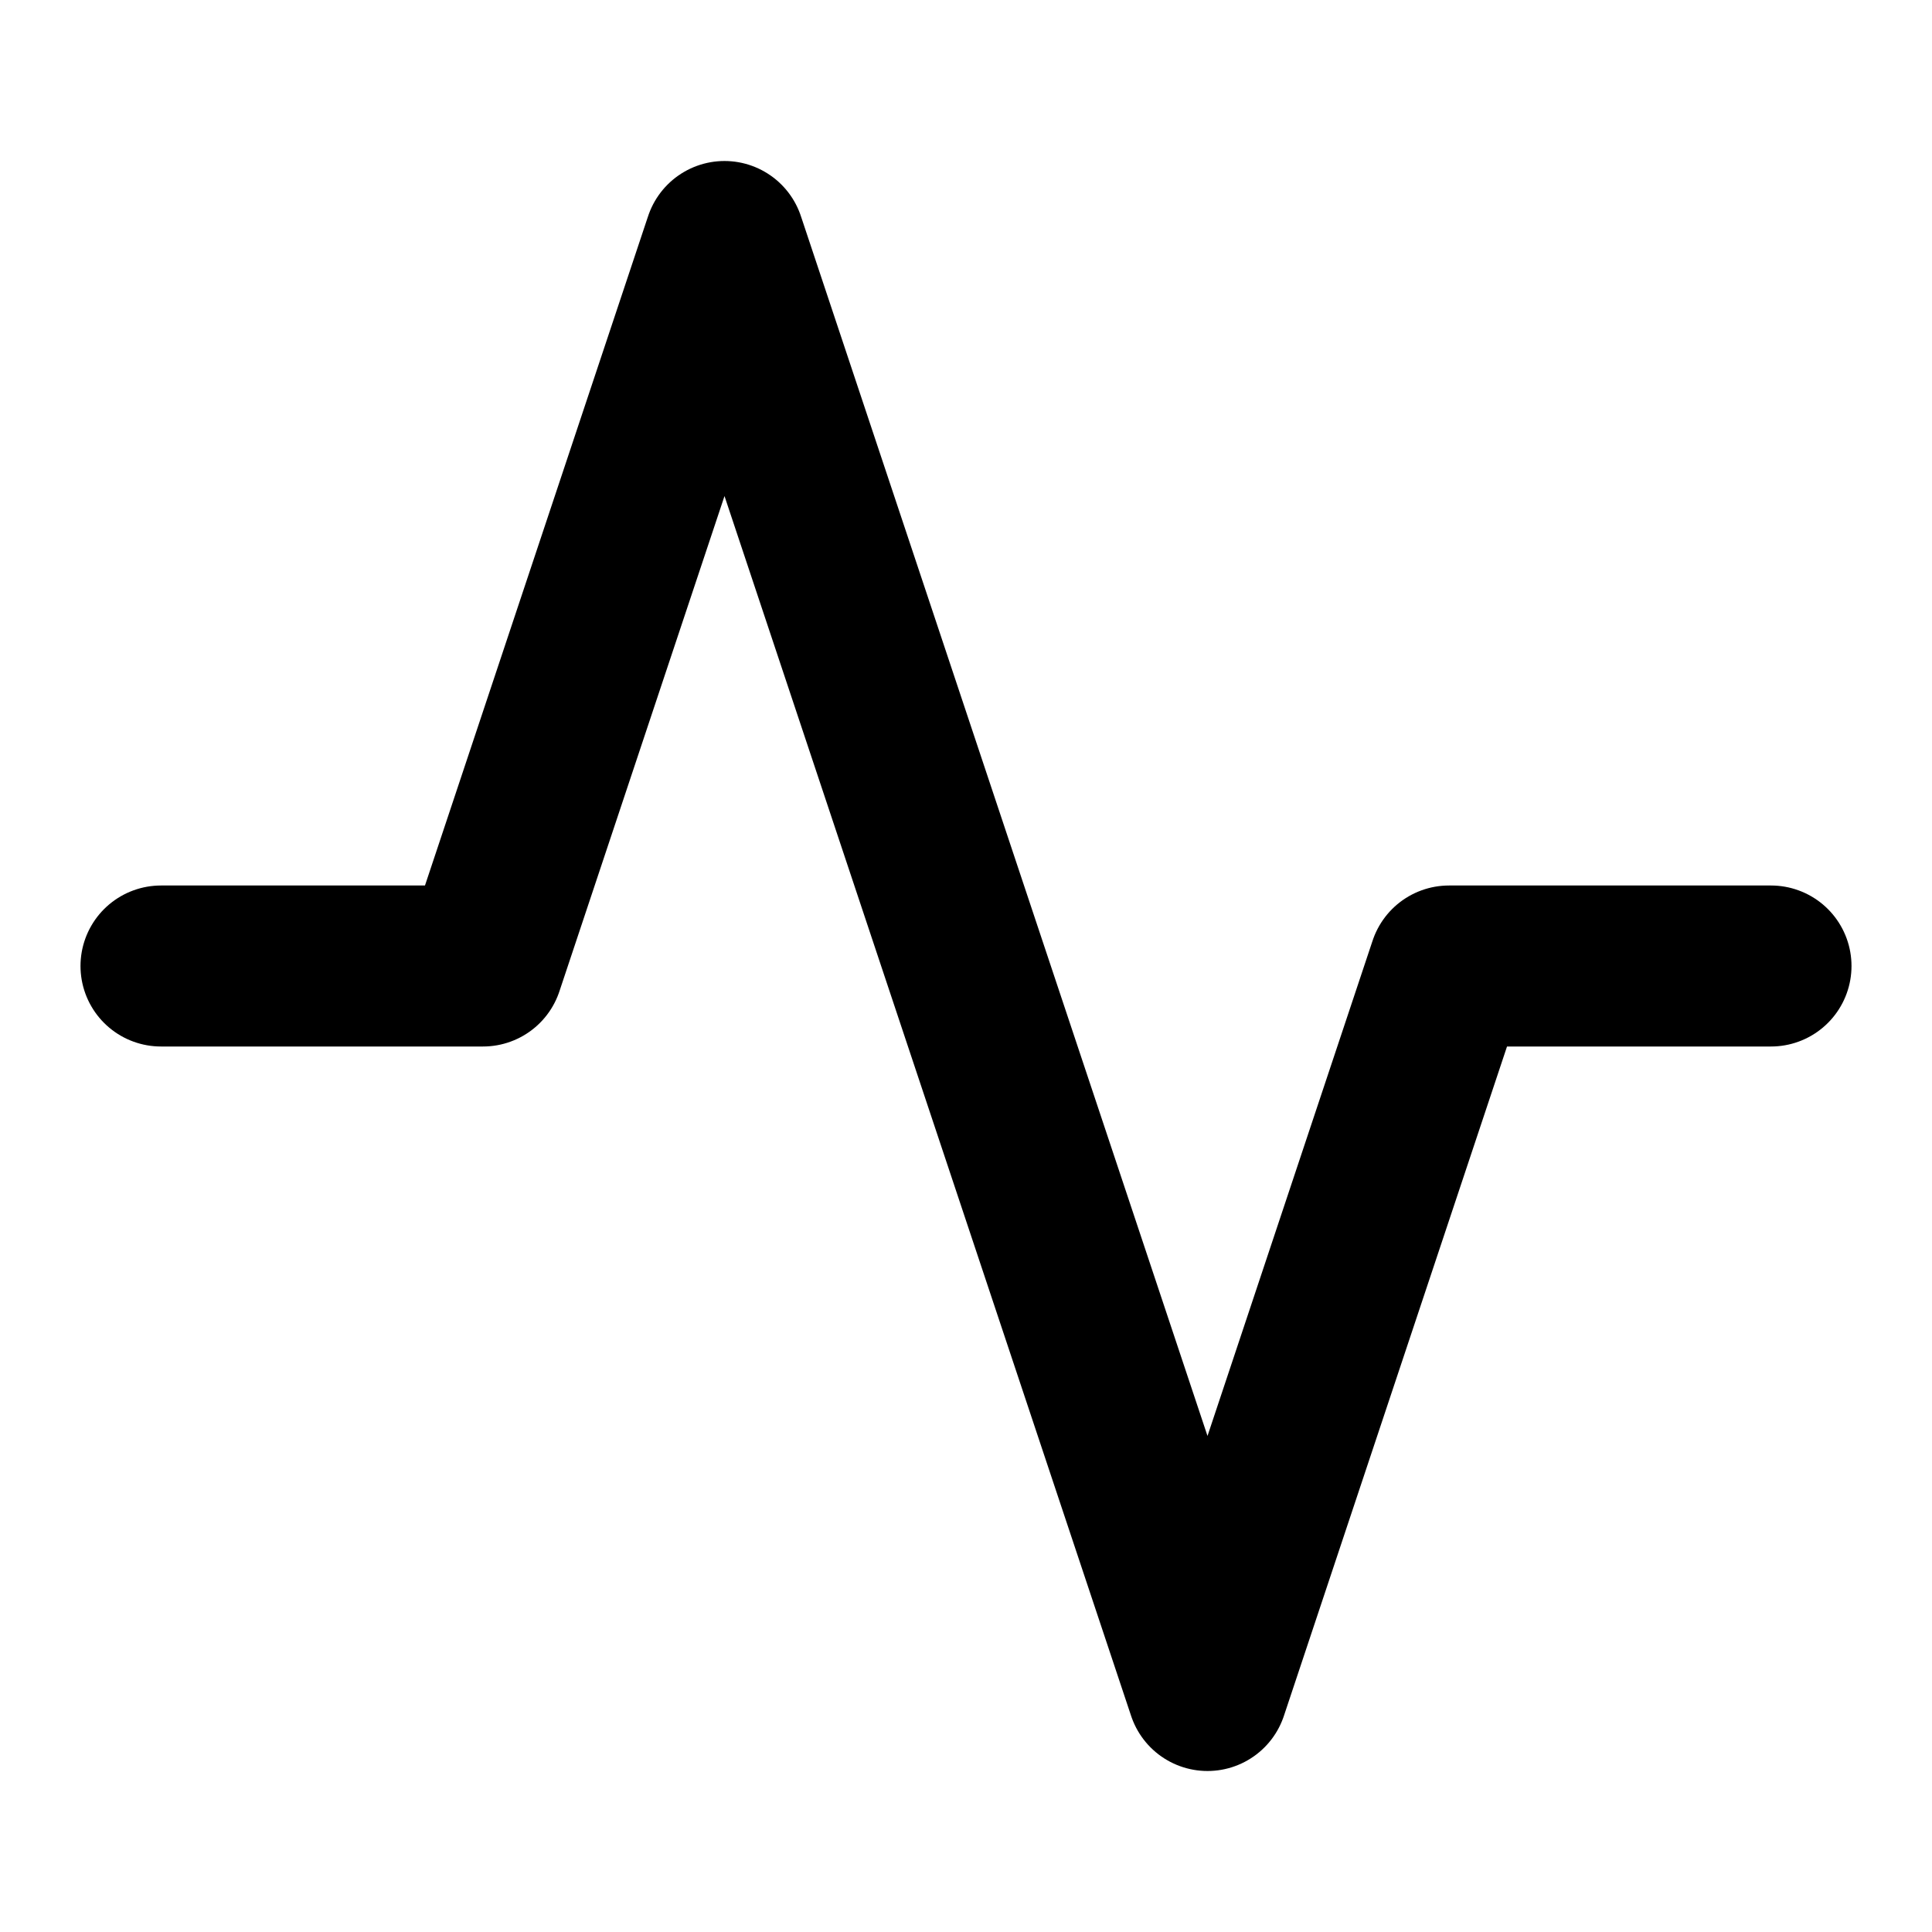
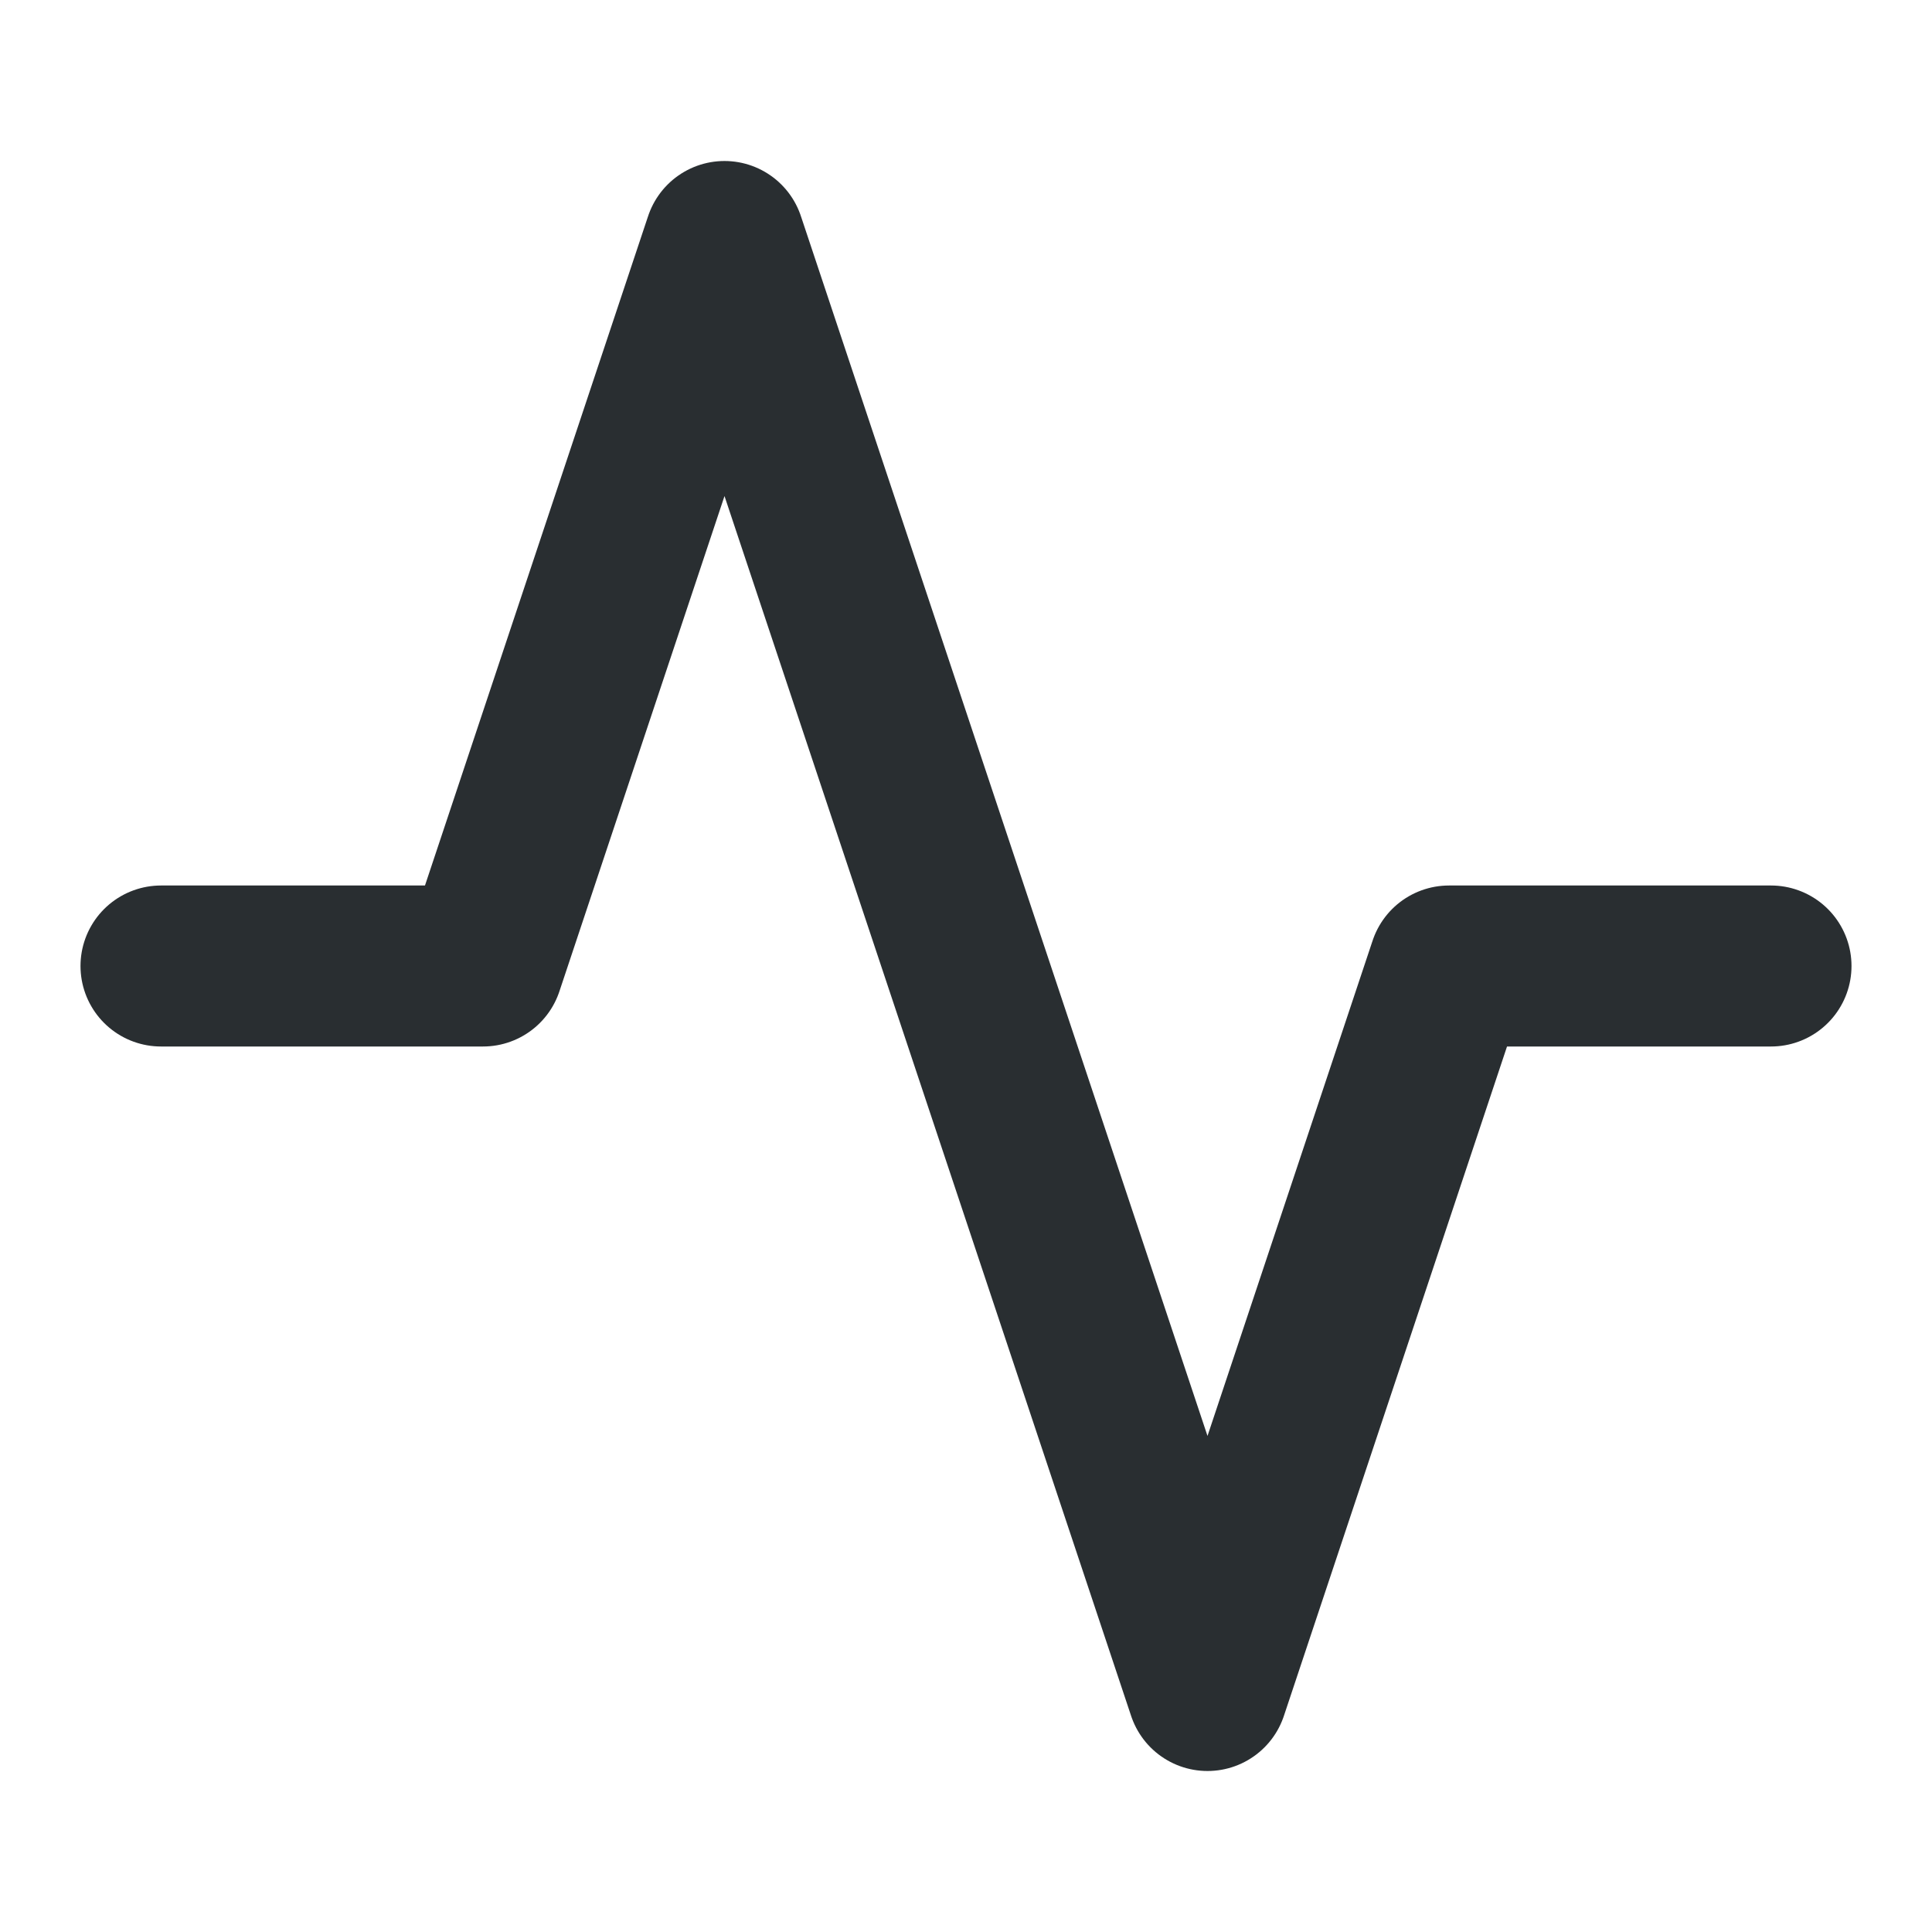
- <svg xmlns="http://www.w3.org/2000/svg" width="24" height="24" viewBox="0 0 24 24" fill="none" stroke="#000" stroke-width="2" stroke-linecap="round" stroke-linejoin="round">
+ <svg xmlns="http://www.w3.org/2000/svg" width="24" height="24" viewBox="0 0 24 24" fill="none" stroke="#292e31" stroke-width="2" stroke-linecap="round" stroke-linejoin="round">
  <polyline points="22 12 18 12 15 21 9 3 6 12 2 12" />
</svg>
